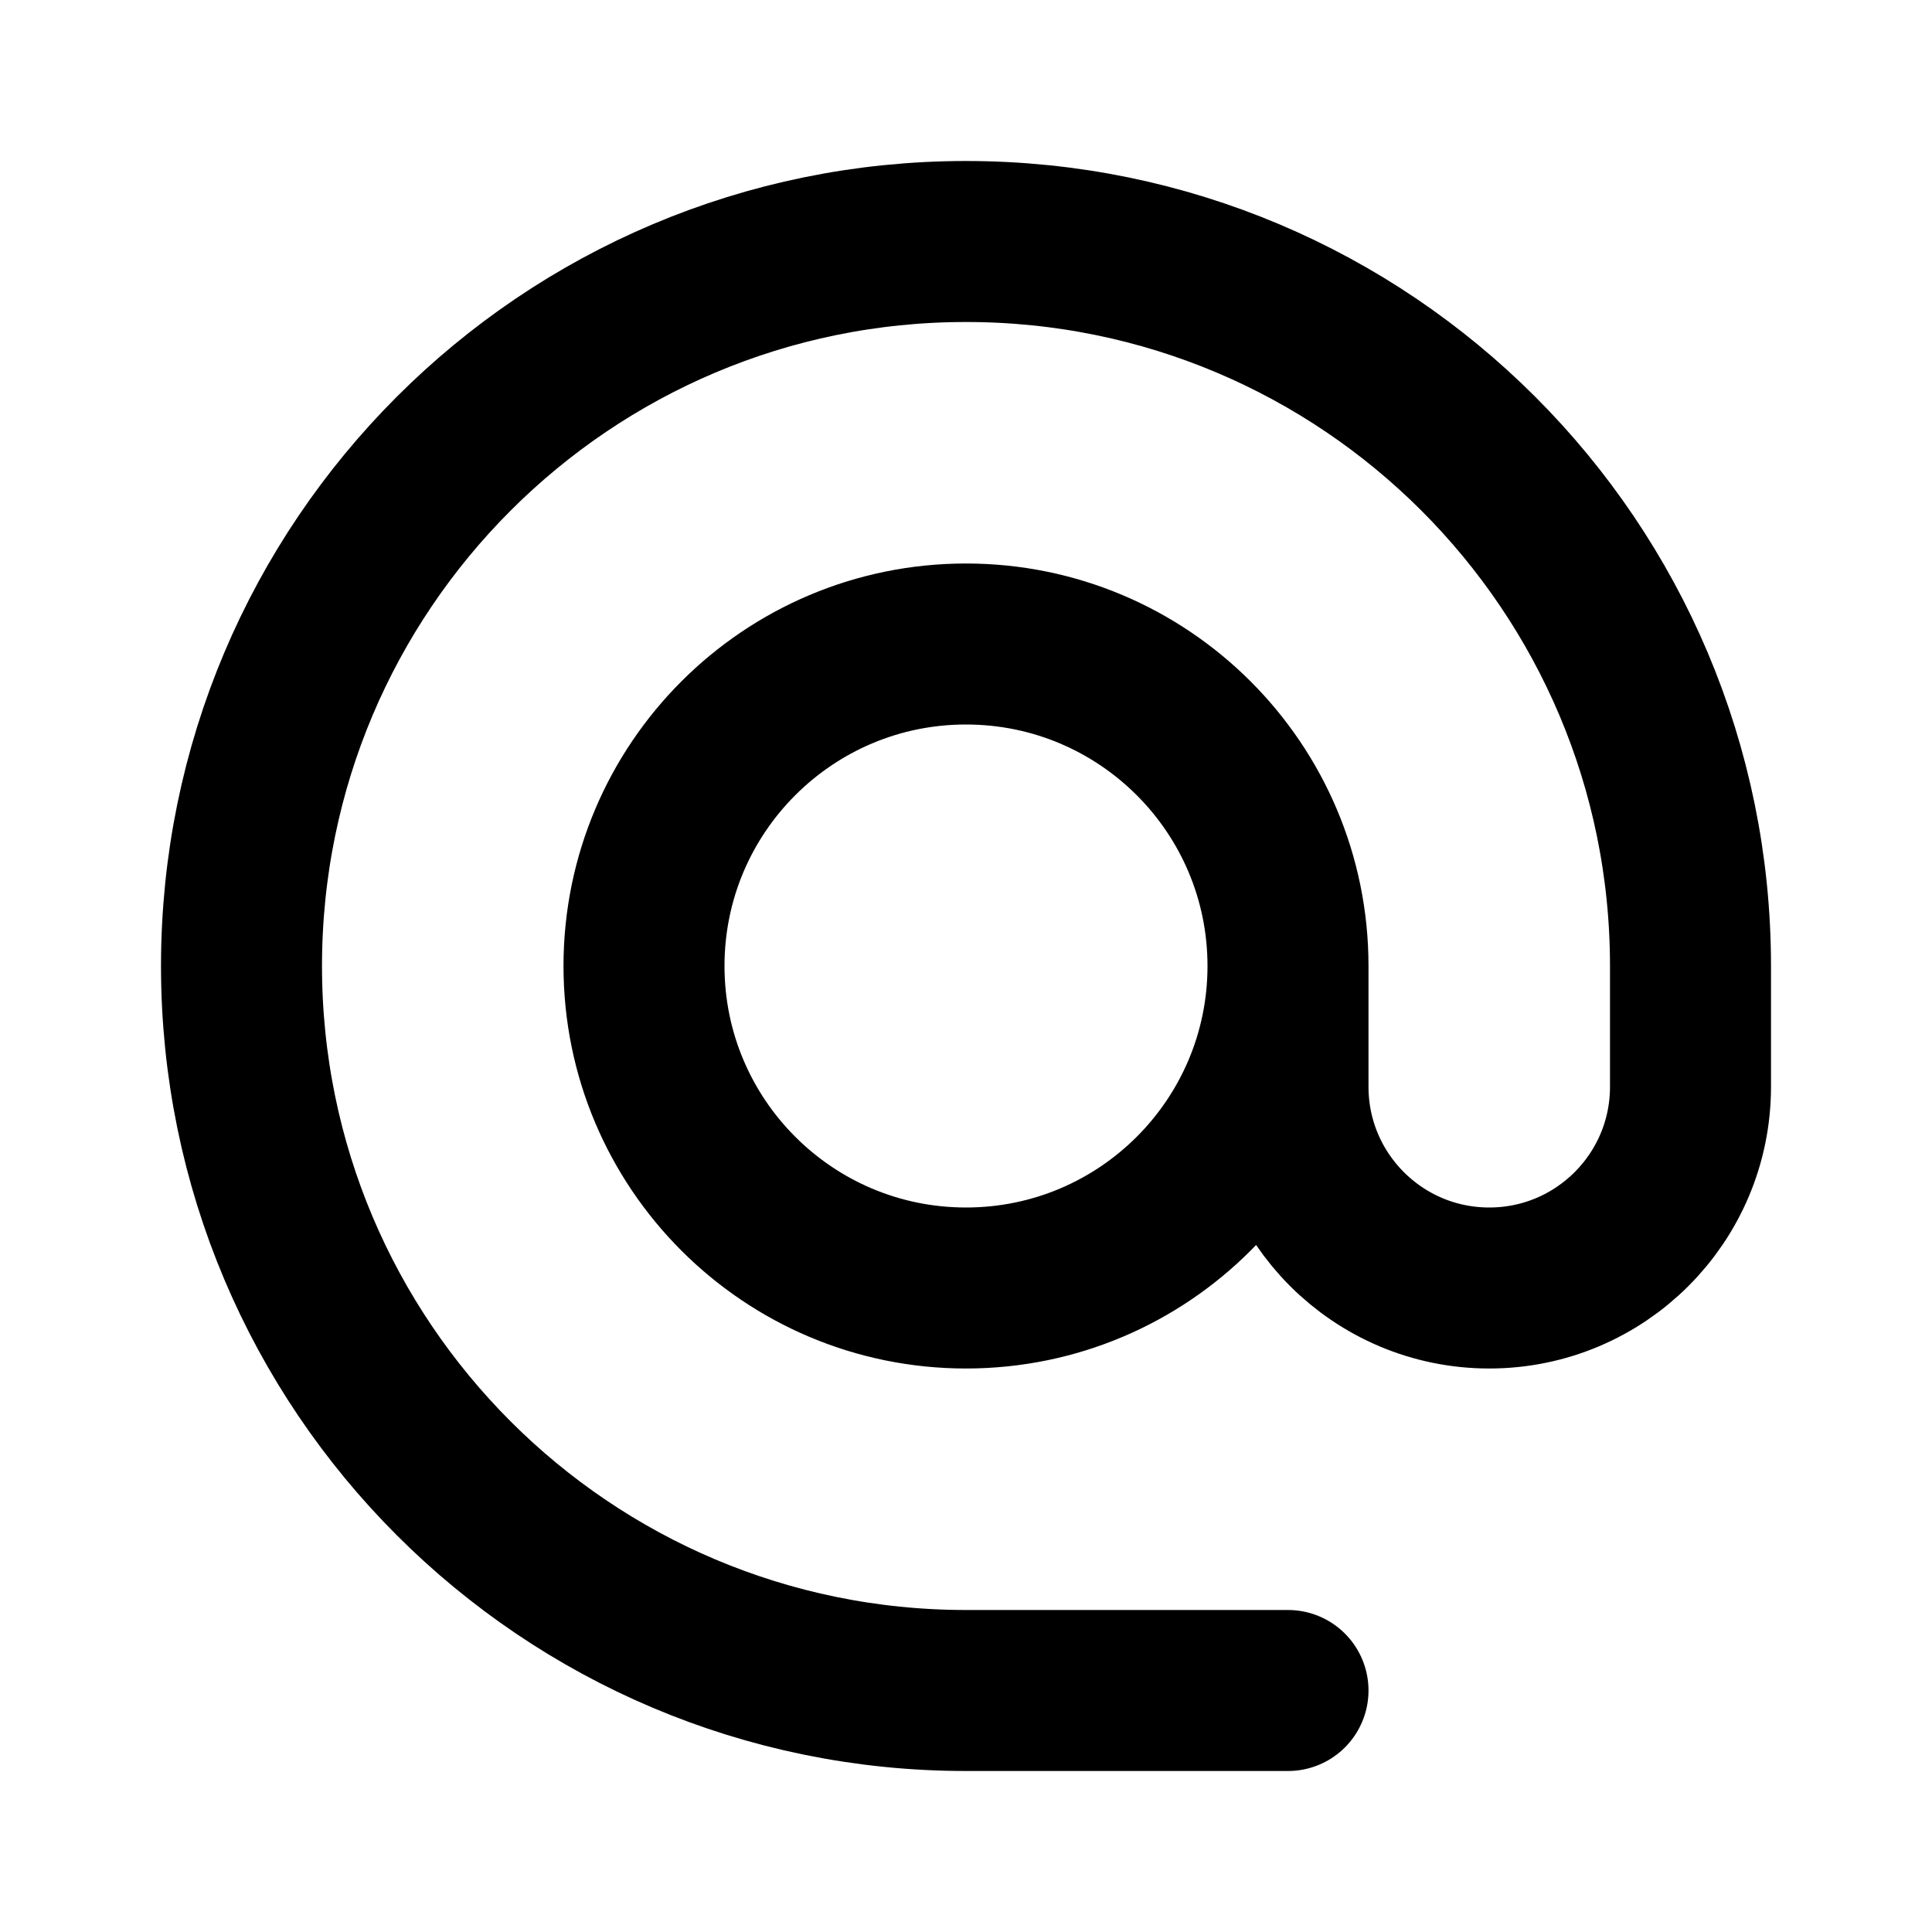
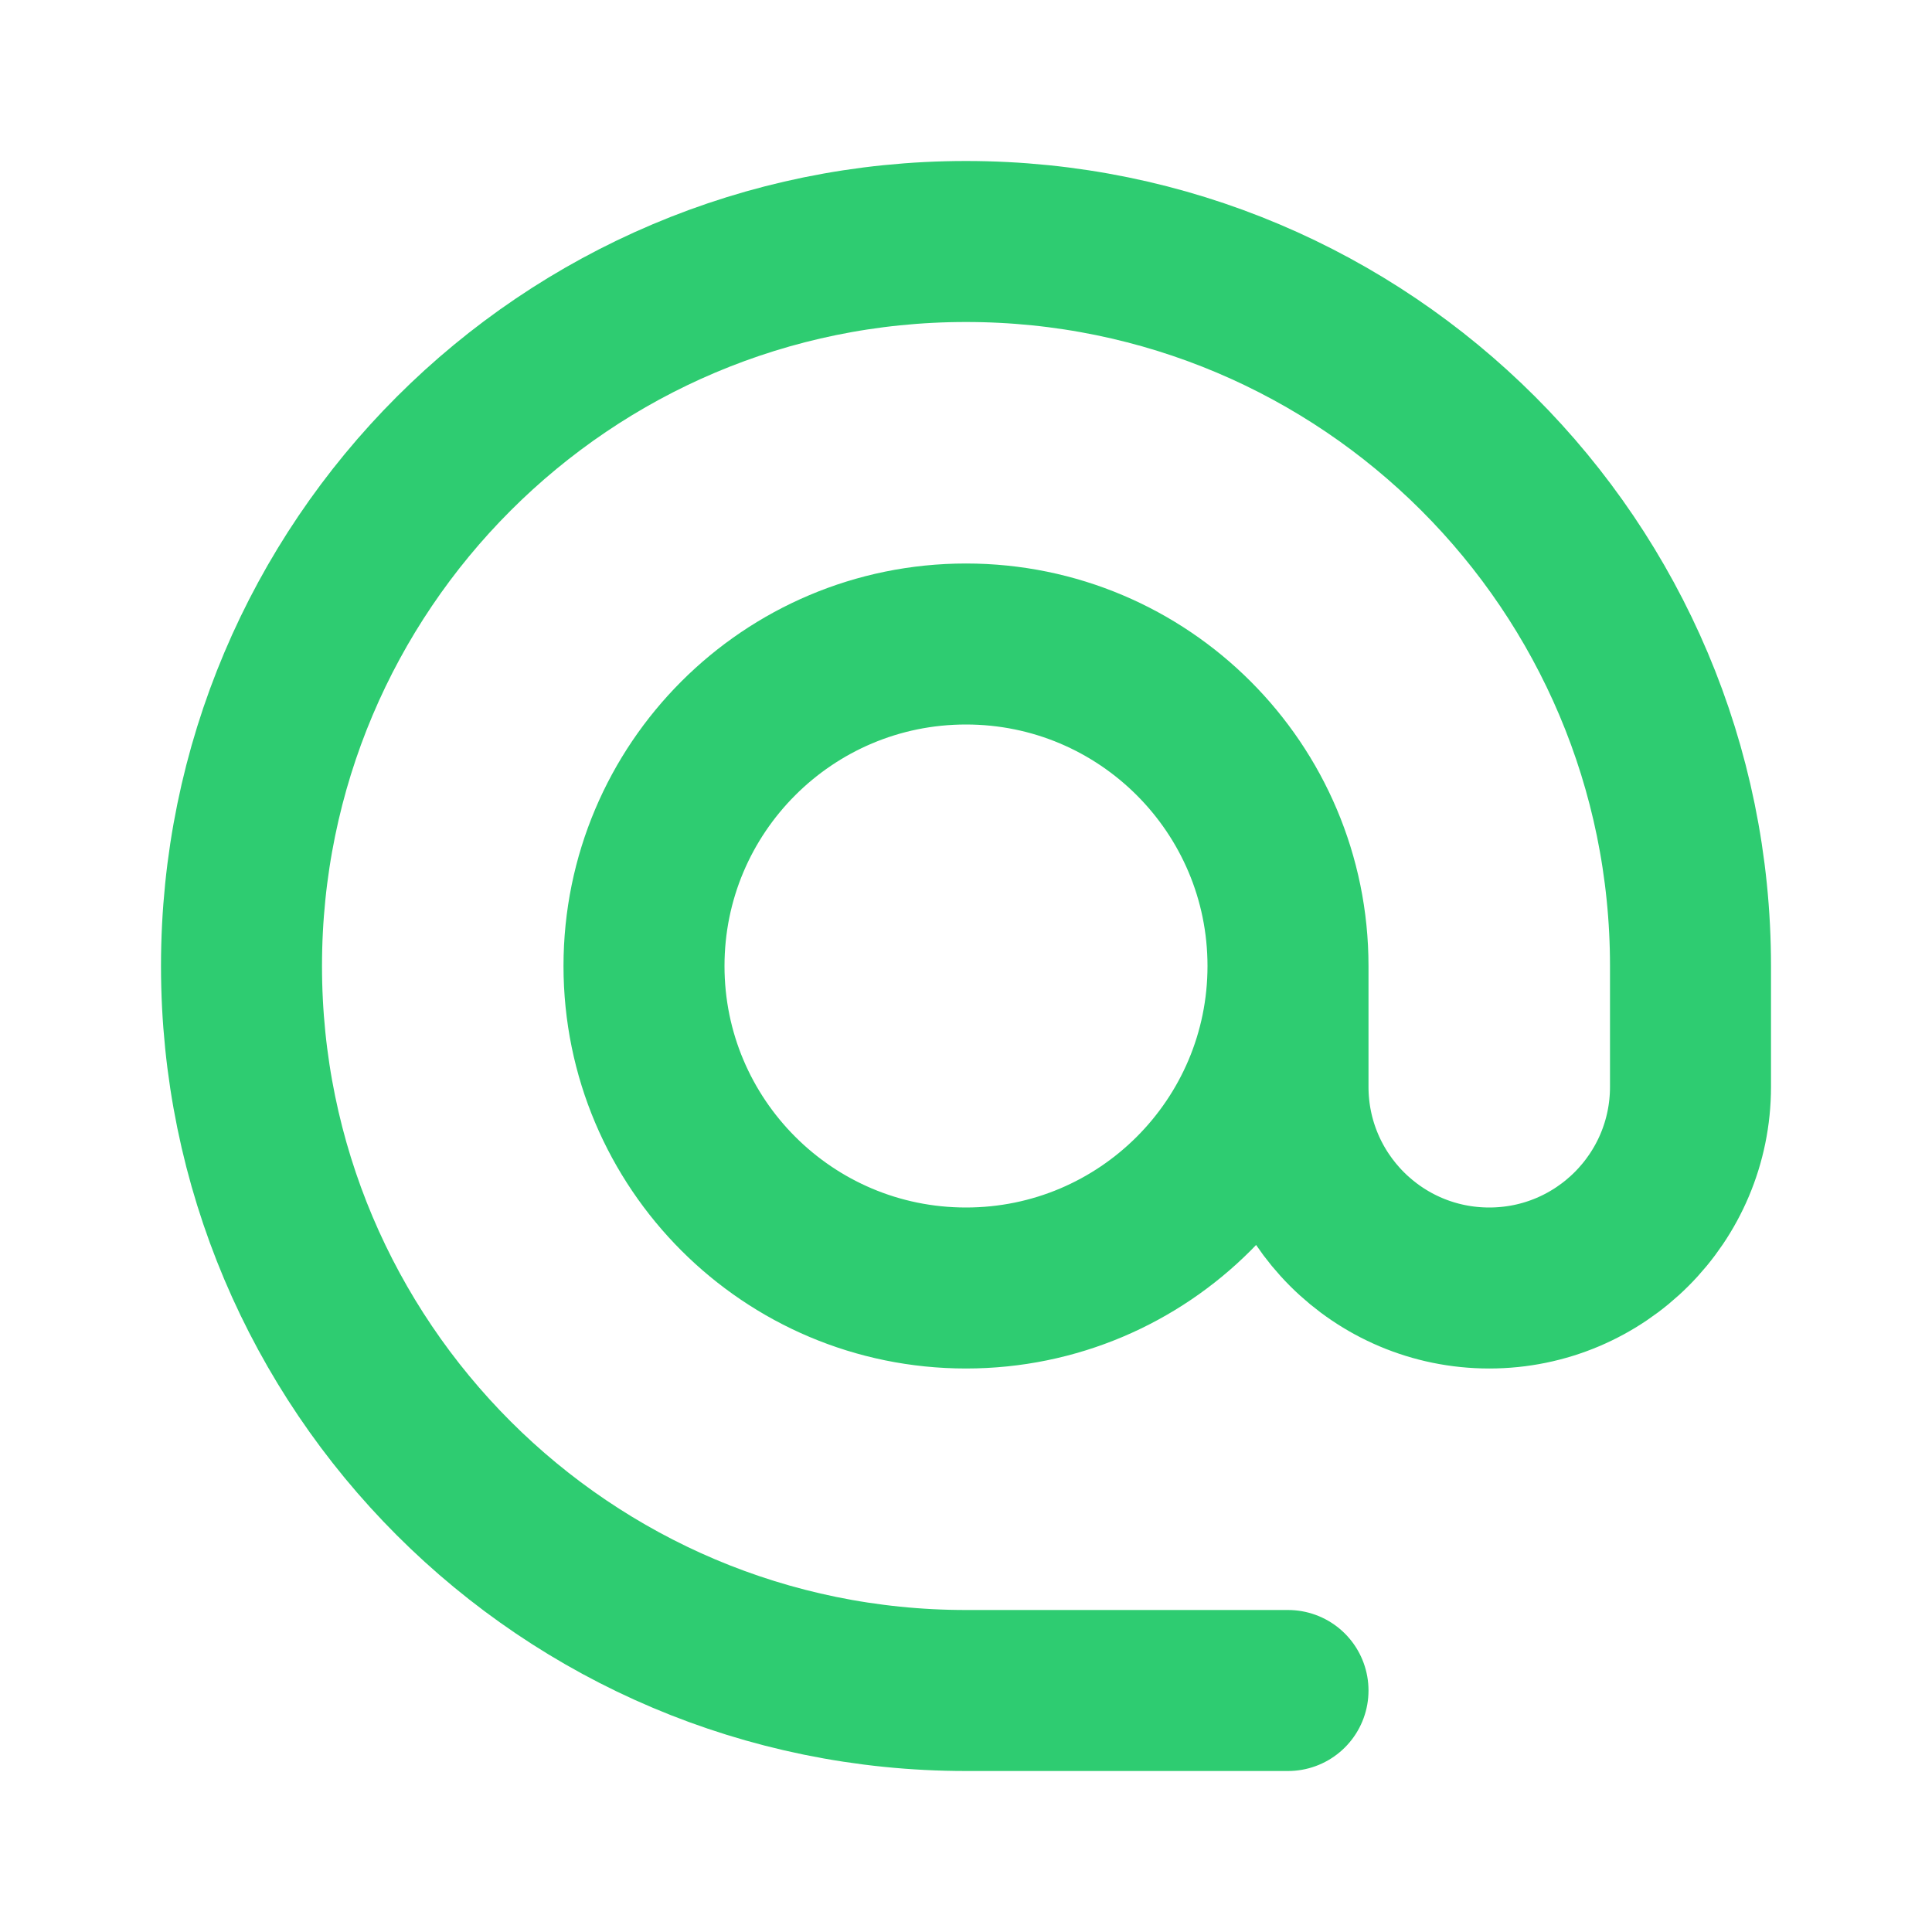
- <svg xmlns="http://www.w3.org/2000/svg" width="800px" height="800px" viewBox="0 0 24 24" fill="none">
-   <path d="M16 12C16 14.209 14.209 16 12 16C9.791 16 8 14.209 8 12C8 9.791 9.791 8 12 8C14.209 8 16 9.791 16 12ZM16 12V13.5C16 14.881 17.119 16 18.5 16V16C19.881 16 21 14.881 21 13.5V12C21 7.029 16.971 3 12 3C7.029 3 3 7.029 3 12C3 16.971 7.029 21 12 21H16" stroke="#000000" stroke-width="2" stroke-linecap="round" stroke-linejoin="round" />
+ <svg xmlns="http://www.w3.org/2000/svg" width="" height="16px" viewBox="0 0 24 24" fill="none">
+   <path d="M16 12C16 14.209 14.209 16 12 16C9.791 16 8 14.209 8 12C8 9.791 9.791 8 12 8C14.209 8 16 9.791 16 12ZM16 12V13.5C16 14.881 17.119 16 18.5 16V16C19.881 16 21 14.881 21 13.5V12C21 7.029 16.971 3 12 3C7.029 3 3 7.029 3 12C3 16.971 7.029 21 12 21H16" stroke="#2ECC71" stroke-width="2" stroke-linecap="round" stroke-linejoin="round" />
</svg>
